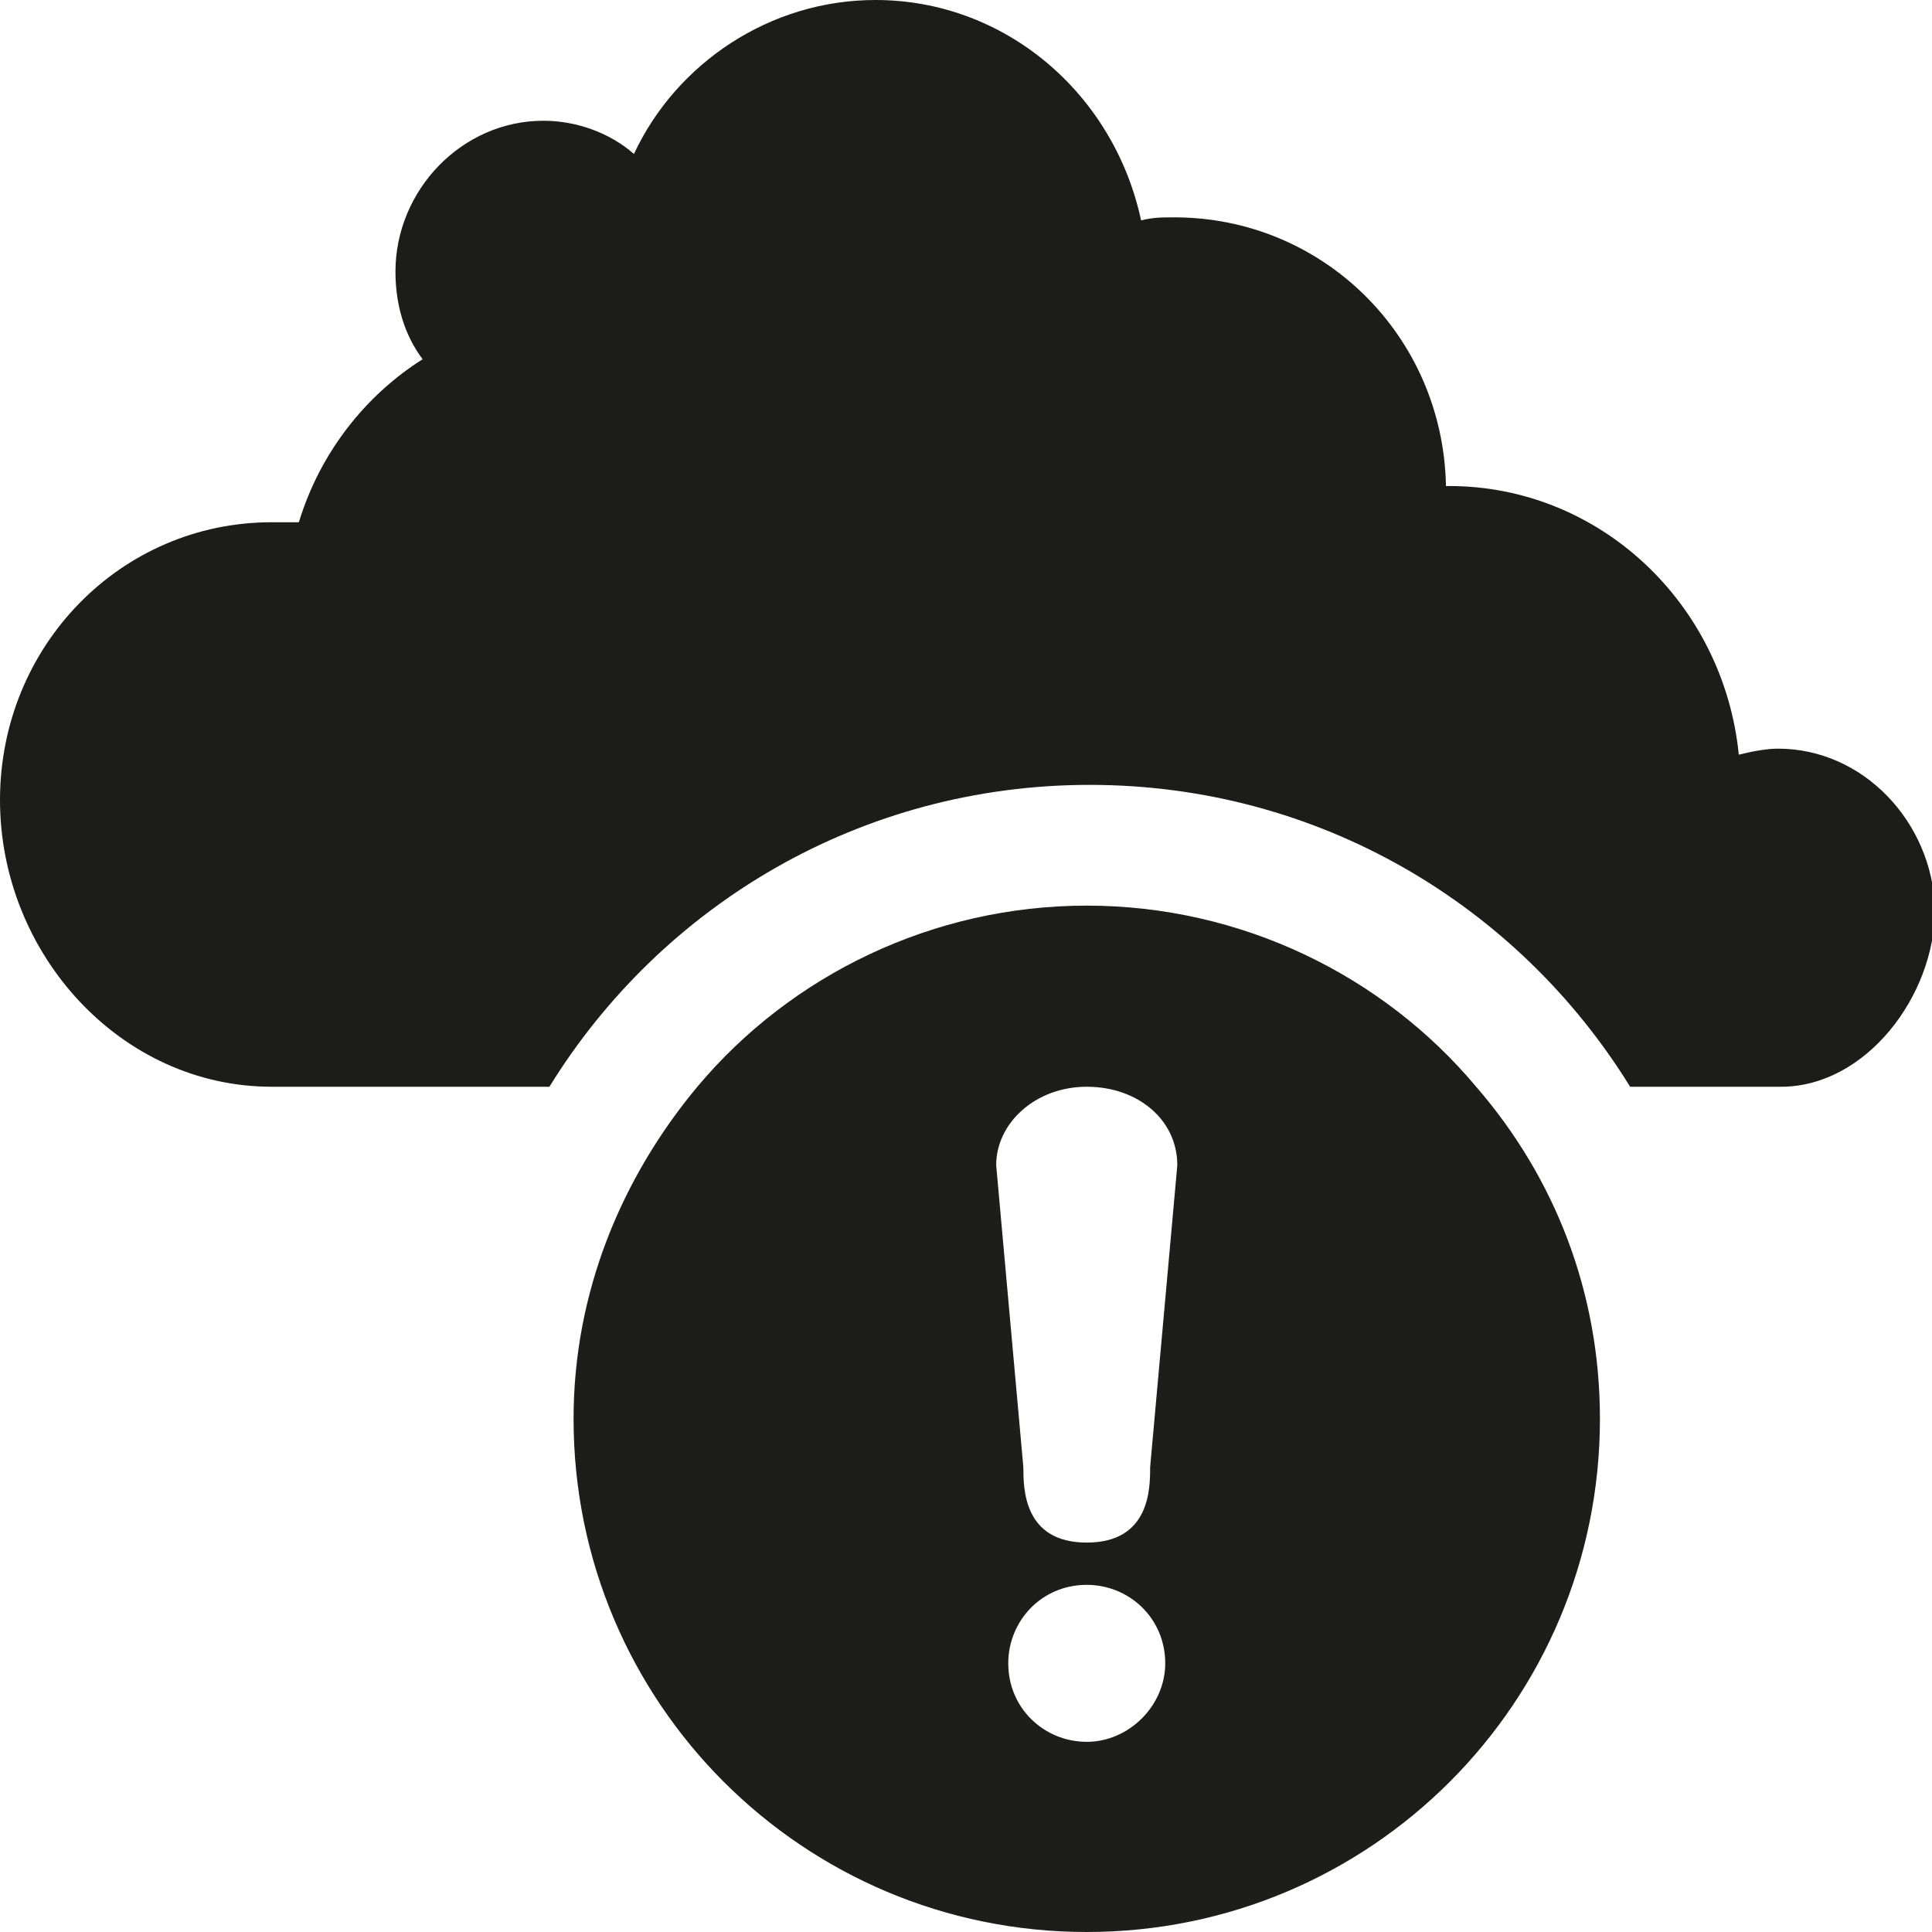
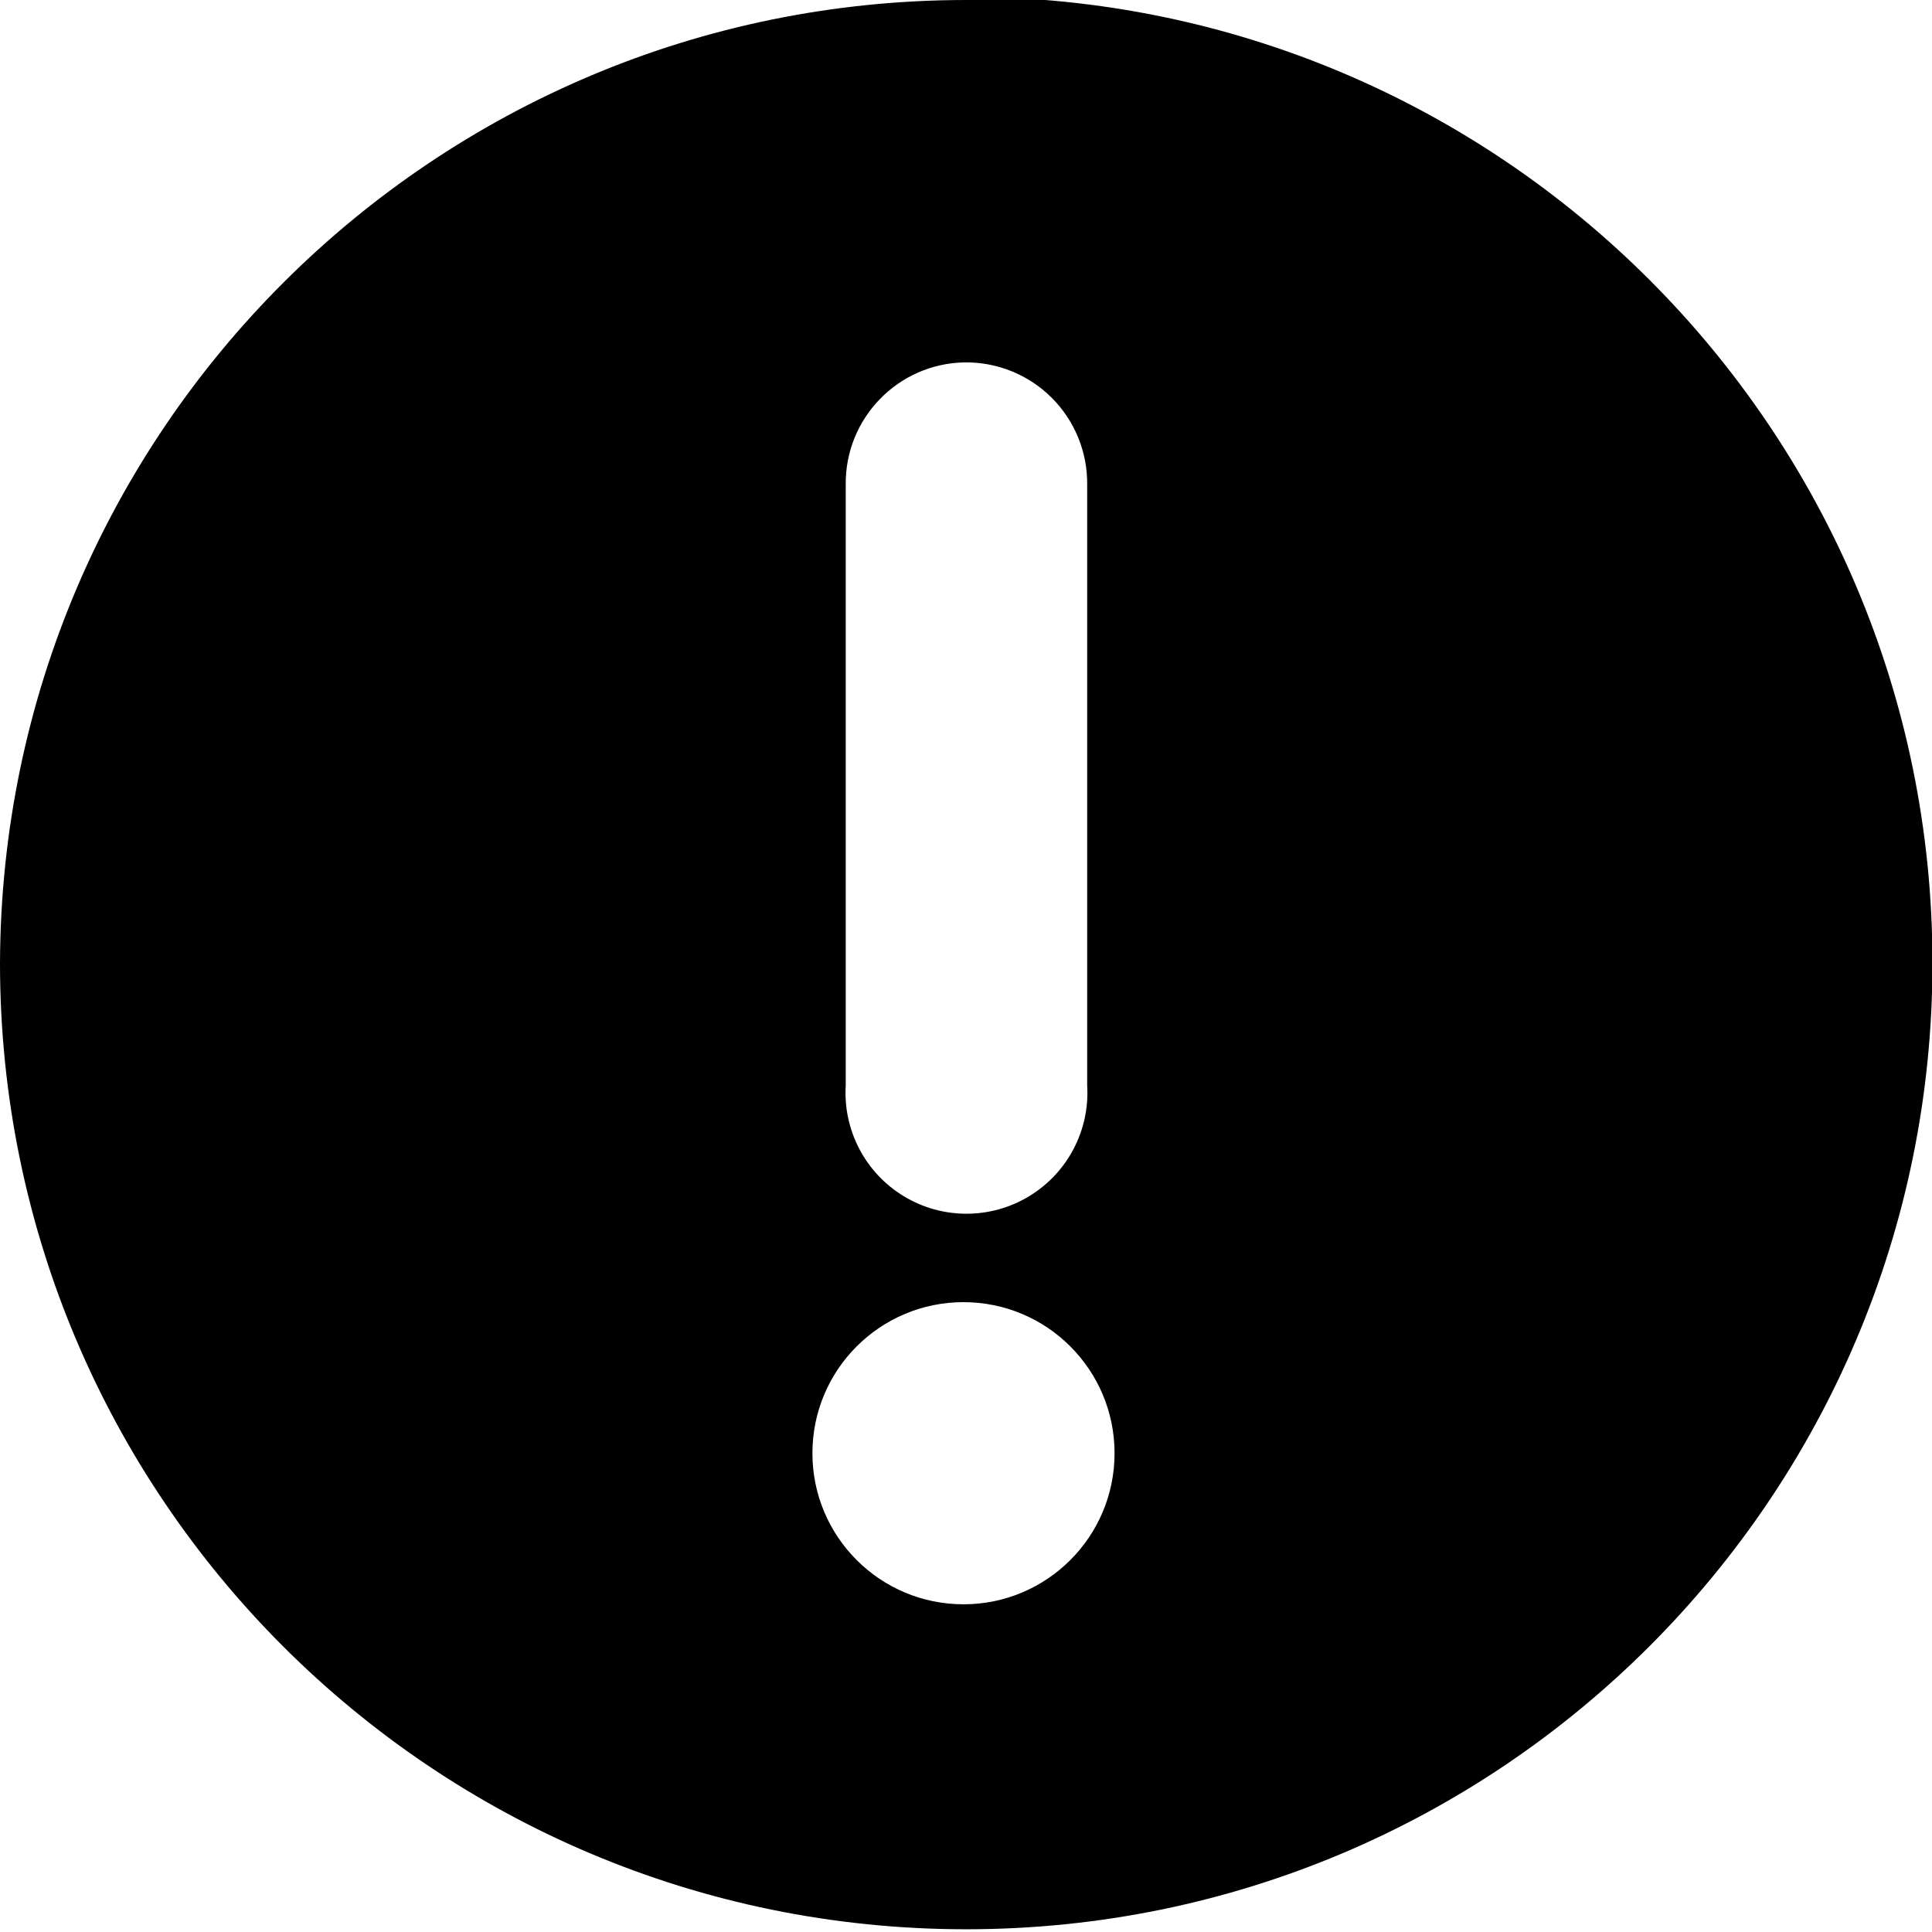
- <svg xmlns="http://www.w3.org/2000/svg" version="1.1" id="Ebene_1" x="0px" y="0px" viewBox="0 0 64 64" enable-background="new 0 0 64 64" xml:space="preserve">
-   <g>
-     <path fill="#1C1C1B" d="M58.9,24.8c-0.4,0-0.9,0.1-1.3,0.2c-0.5-5-4.6-8.9-9.6-8.9c0,0-0.1,0-0.1,0c-0.1-5-4.1-8.9-9-8.9   c-0.4,0-0.7,0-1.1,0.1C36.9,3.1,33.3,0,29,0c-3.5,0-6.6,2.1-8,5.1c-0.8-0.7-1.9-1.1-3-1.1c-2.7,0-4.9,2.3-4.9,5   c0,1.1,0.3,2.1,0.9,2.9c-1.9,1.2-3.4,3.1-4.1,5.4c-0.3,0-0.6,0-0.9,0c-5,0-9,4.1-9,9.2C0,31.6,4,36,9,36h9.2c3.7-6,10.3-10,17.9-10   s14.2,4,17.9,10h5c2.8,0,5.1-3,5.1-5.9C64,27.2,61.7,24.8,58.9,24.8z" />
-     <path fill="#1D1D1B" d="M48.9,36c-3.1-3.7-7.8-6-12.9-6s-9.8,2.3-12.9,6c-2.5,3-4.1,6.8-4.1,11c0,9.4,7.6,17,17,17s17-7.6,17-17   C53,42.8,51.5,39,48.9,36z M36,57.7c-1.4,0-2.6-1.1-2.6-2.6c0-1.4,1.1-2.6,2.6-2.6c1.4,0,2.6,1.1,2.6,2.6   C38.6,56.5,37.4,57.7,36,57.7z M39,38.6l-0.9,10c0,0.7,0,2.5-2.1,2.5c-2.1,0-2.1-1.8-2.1-2.5l-0.9-10v0c0-1.4,1.3-2.6,3-2.6   C37.7,36,39,37.1,39,38.6L39,38.6z" />
+ <svg xmlns="http://www.w3.org/2000/svg" height="16" width="16" version="1.1" viewBox="0 0 4.233 4.233">
+   <g transform="translate(0 -292.77)">
+     <path d="m2.117 292.77a2.117 2.117 0 0 0 -2.117 2.11 2.117 2.117 0 0 0 2.117 2.117 2.117 2.117 0 0 0 2.117 -2.117 2.117 2.117 0 0 0 -2.117 -2.117zm-0.004 0.794a0.265 0.265 0 0 1 0.269 0.268v1.316a0.265 0.265 0 1 1 -0.529 0v-1.316a0.265 0.265 0 0 1 0.26 -0.268zm-0.002 2.059a0.331 0.331 0 0 1 0.331 0.331 0.331 0.331 0 0 1 -0.331 0.331 0.331 0.331 0 0 1 -0.331 -0.331 0.331 0.331 0 0 1 0.331 -0.331z" stroke-width=".251" />
  </g>
</svg>
